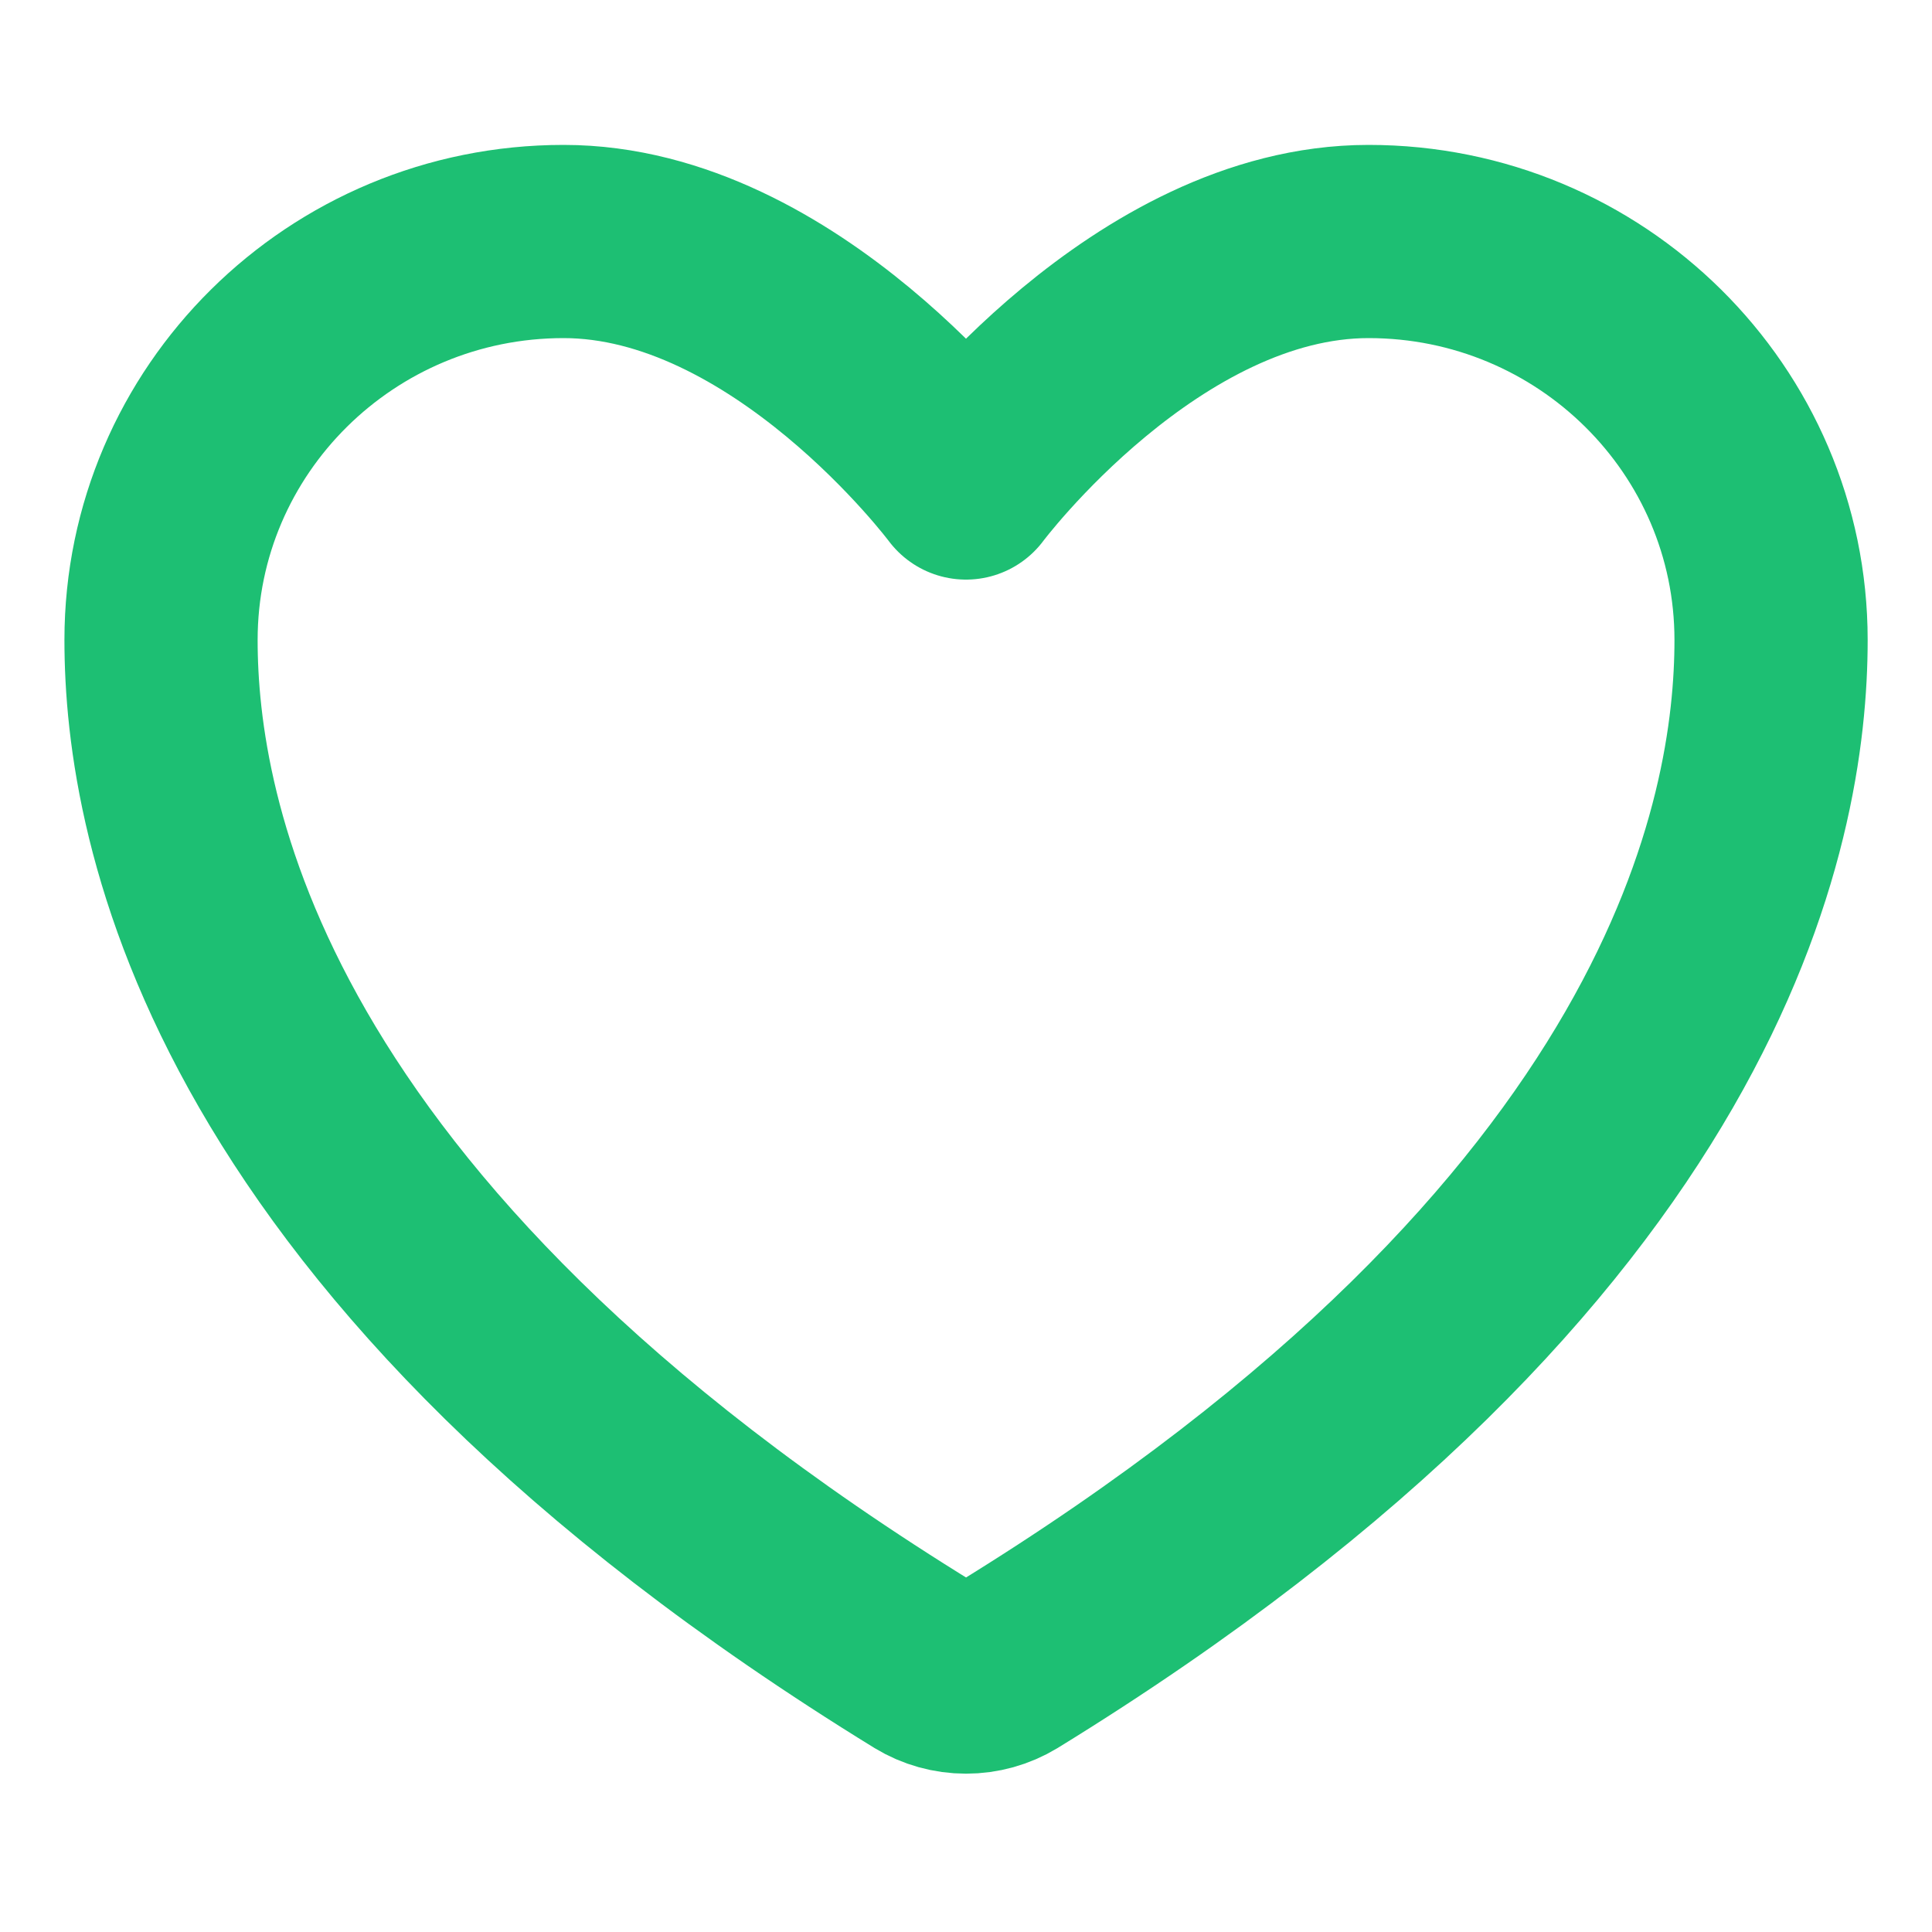
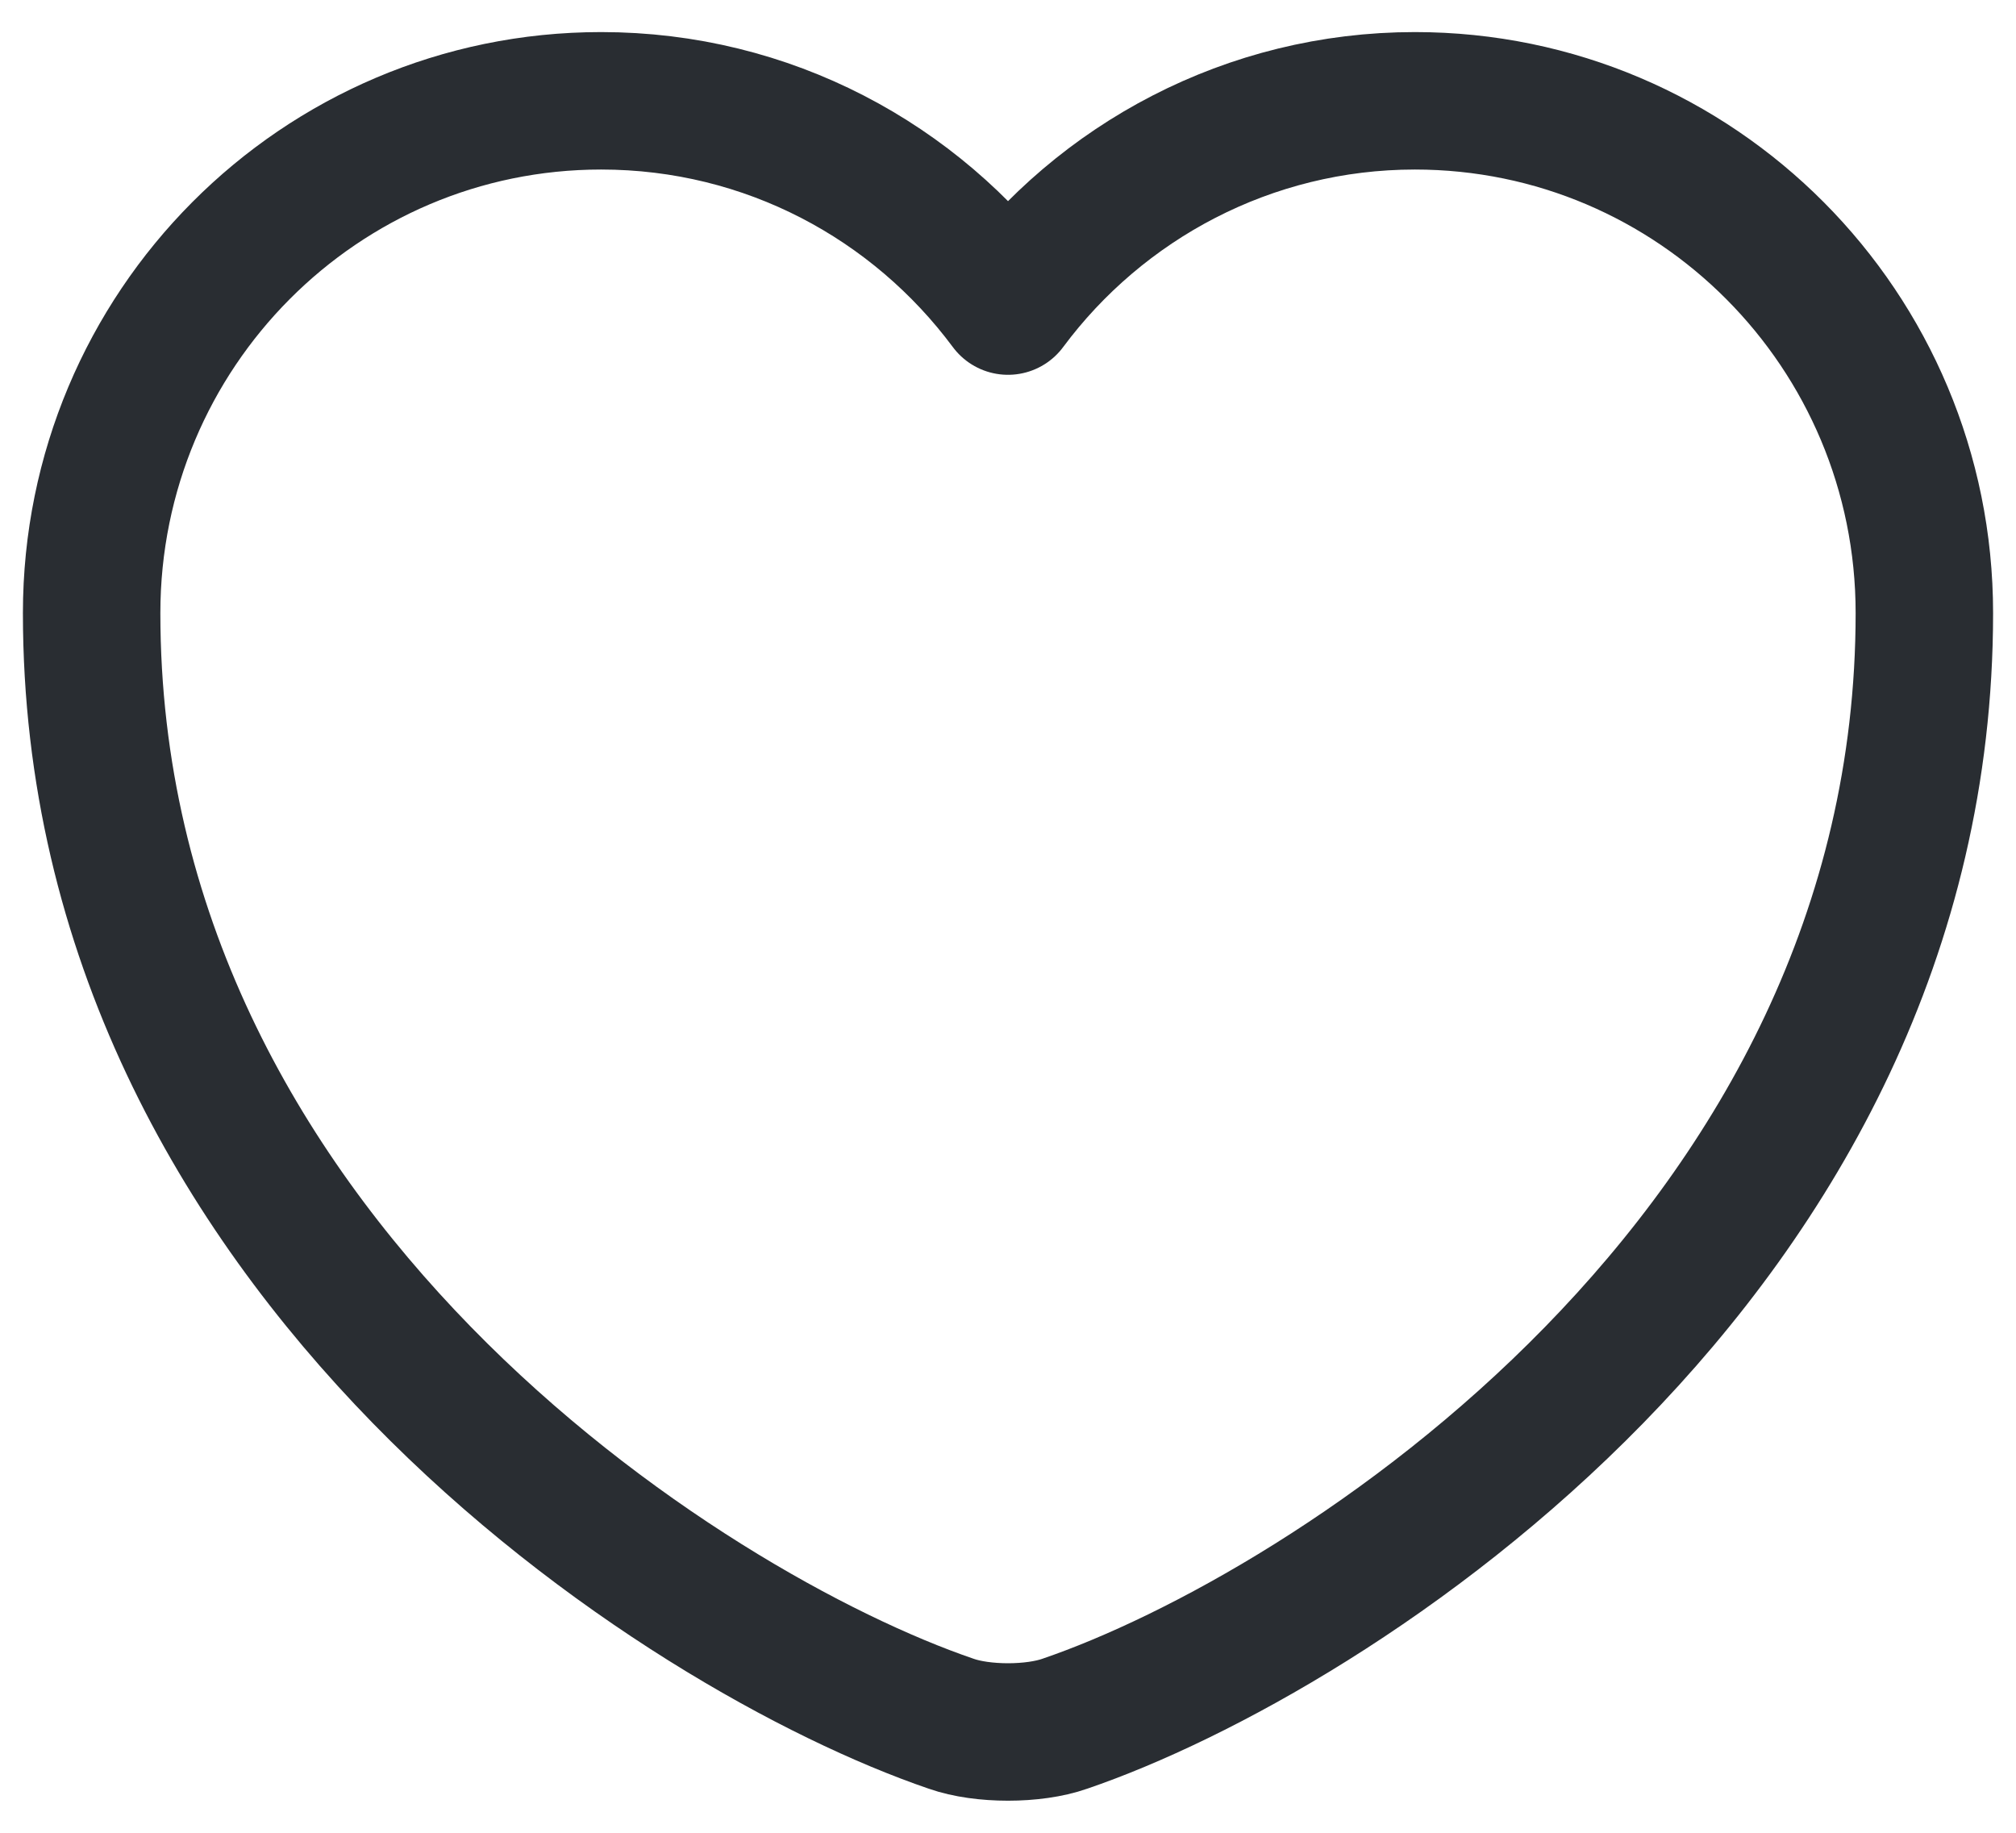
- <svg xmlns="http://www.w3.org/2000/svg" width="20" height="20" viewBox="0 0 20 20" fill="none">
-   <path d="M5.834 2.5C3.533 2.5 1.667 4.347 1.667 6.625C1.667 8.464 2.396 12.829 9.574 17.242C9.702 17.32 9.85 17.361 10 17.361C10.151 17.361 10.298 17.32 10.427 17.242C17.605 12.829 18.334 8.464 18.334 6.625C18.334 4.347 16.468 2.5 14.167 2.5C11.866 2.5 10 5 10 5C10 5 8.134 2.5 5.834 2.5Z" stroke="#1DBF73" stroke-width="2" stroke-linecap="round" stroke-linejoin="round" />
+ <svg xmlns="http://www.w3.org/2000/svg" width="22" height="20" viewBox="0 0 22 20" fill="none">
+   <path d="M11.62 18.81C11.28 18.93 10.72 18.93 10.38 18.81C7.48 17.82 1 13.69 1 6.69C1 3.6 3.49 1.1 6.56 1.1C8.38 1.1 9.99 1.98 11 3.34C12.01 1.98 13.63 1.1 15.44 1.1C18.51 1.1 21 3.6 21 6.69C21 13.69 14.52 17.82 11.62 18.81Z" stroke="#292D32" stroke-width="1.5" stroke-linecap="round" stroke-linejoin="round" />
</svg>
